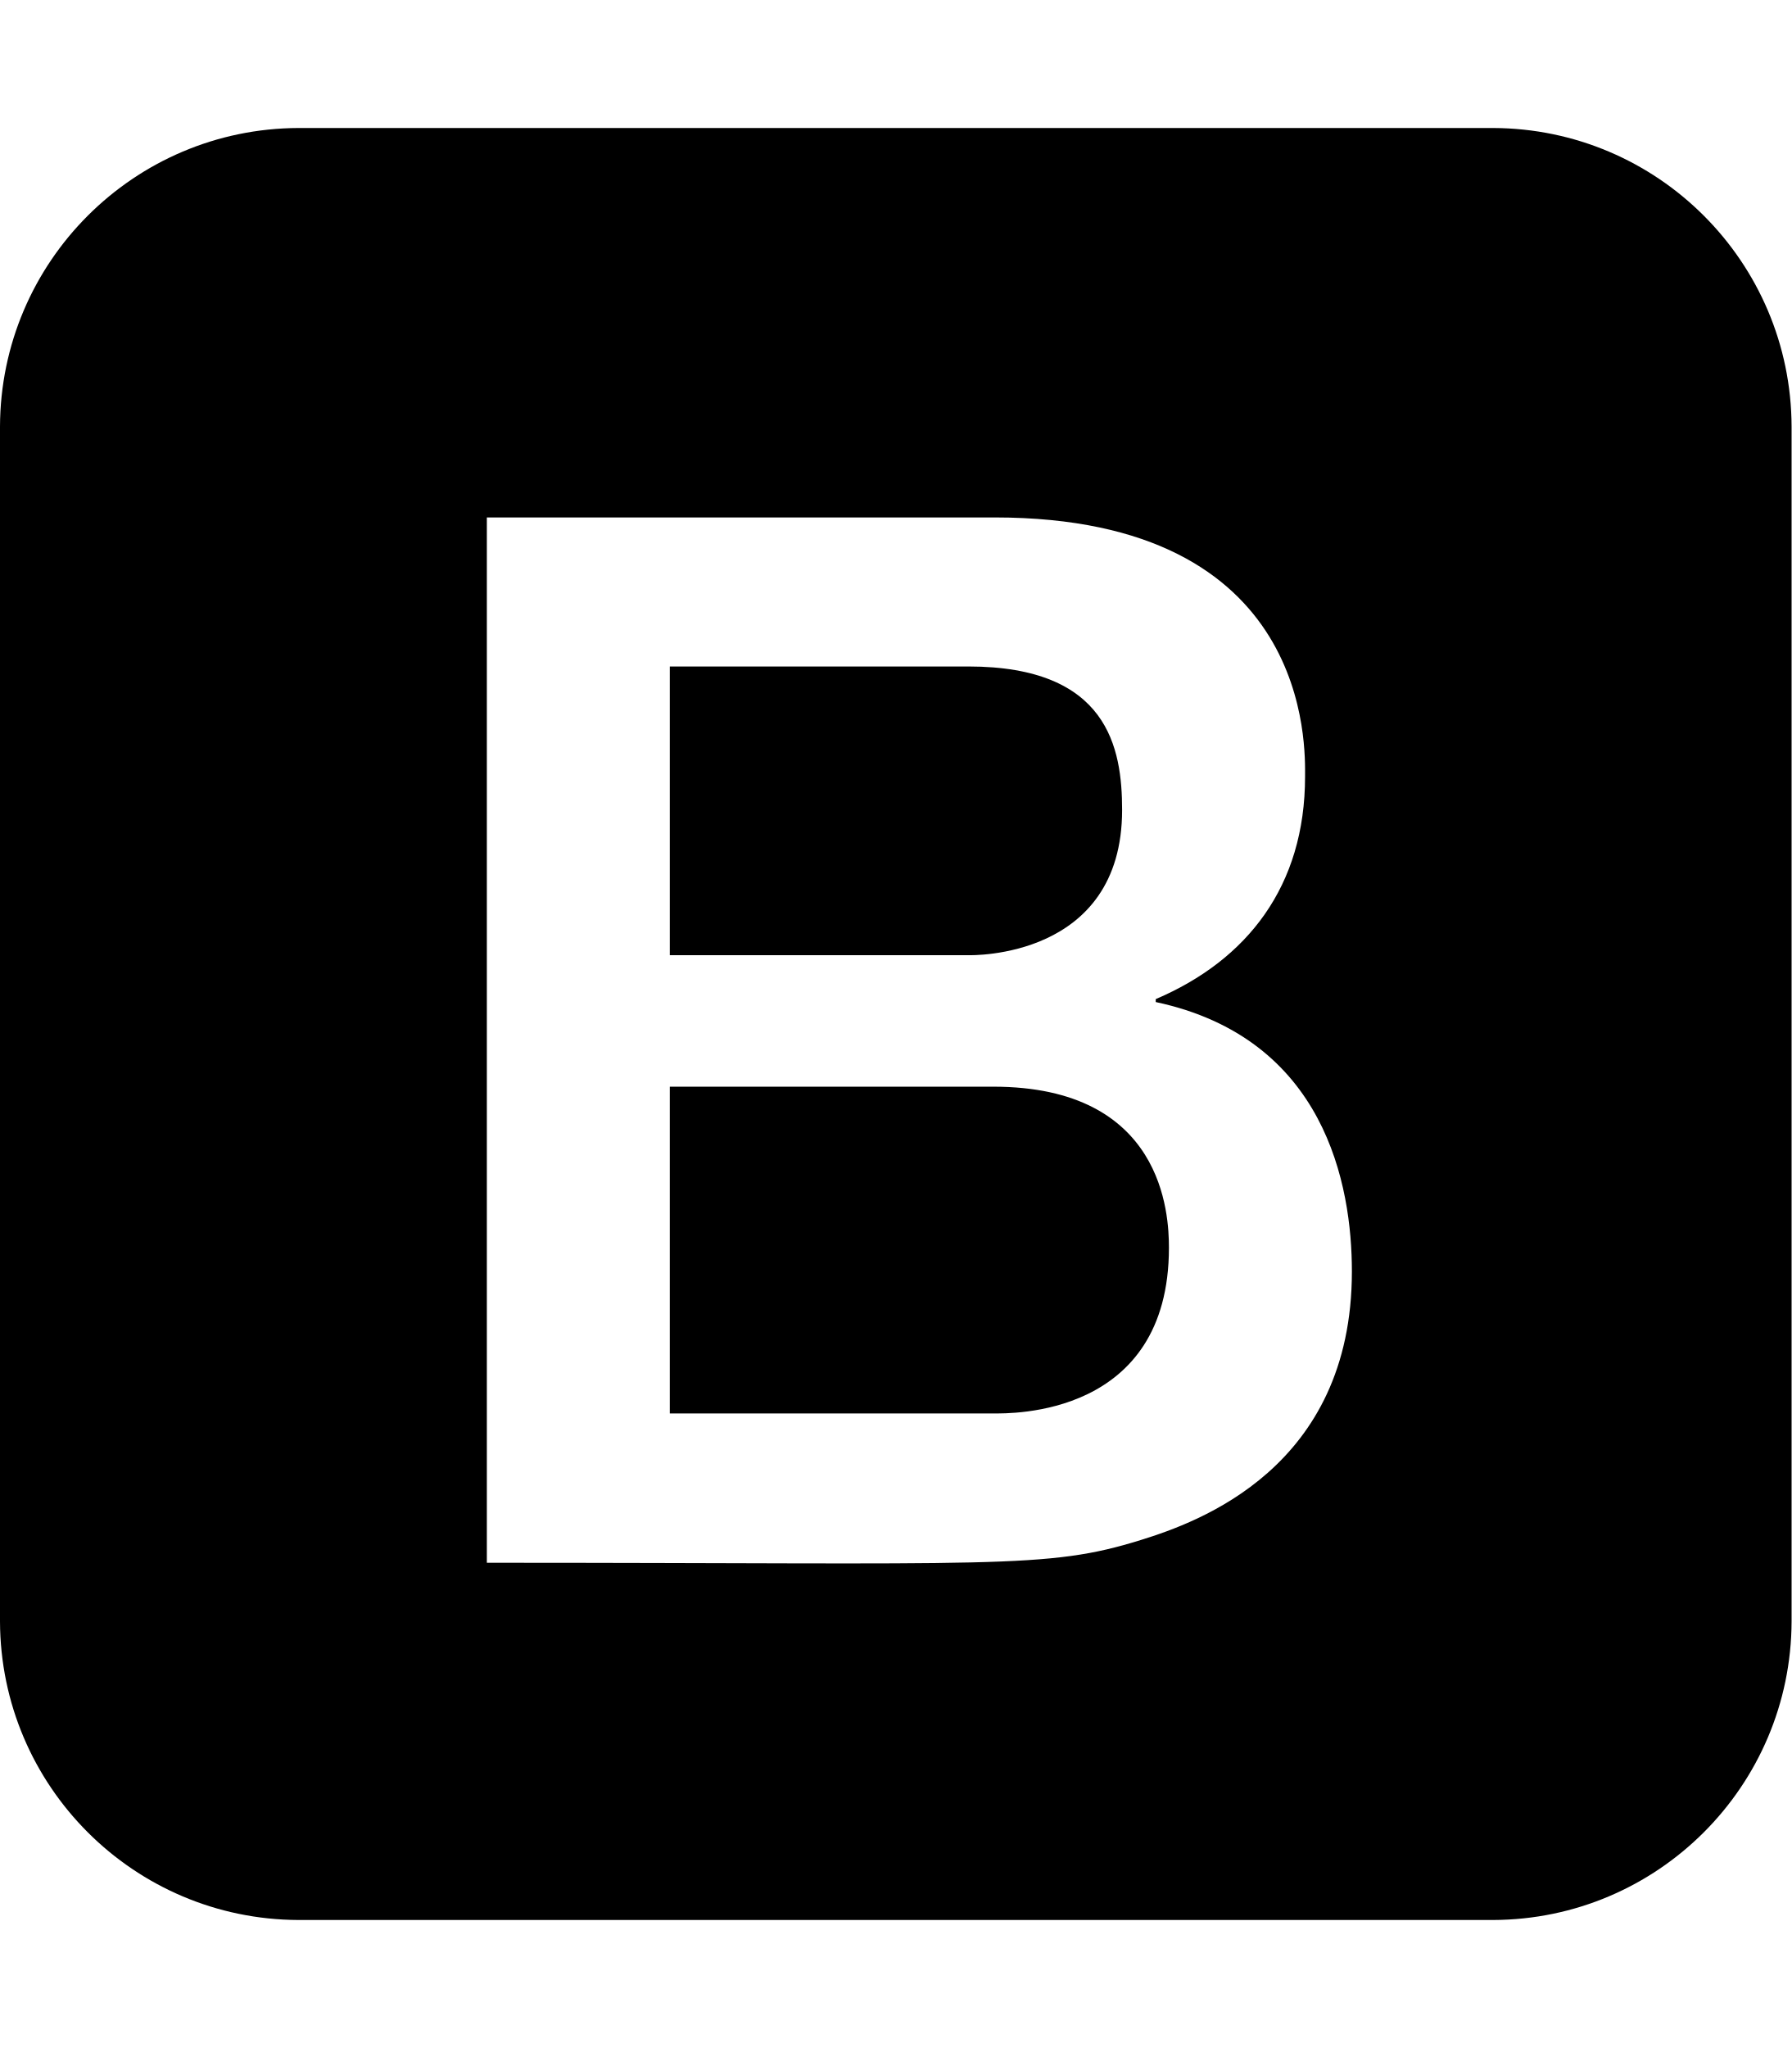
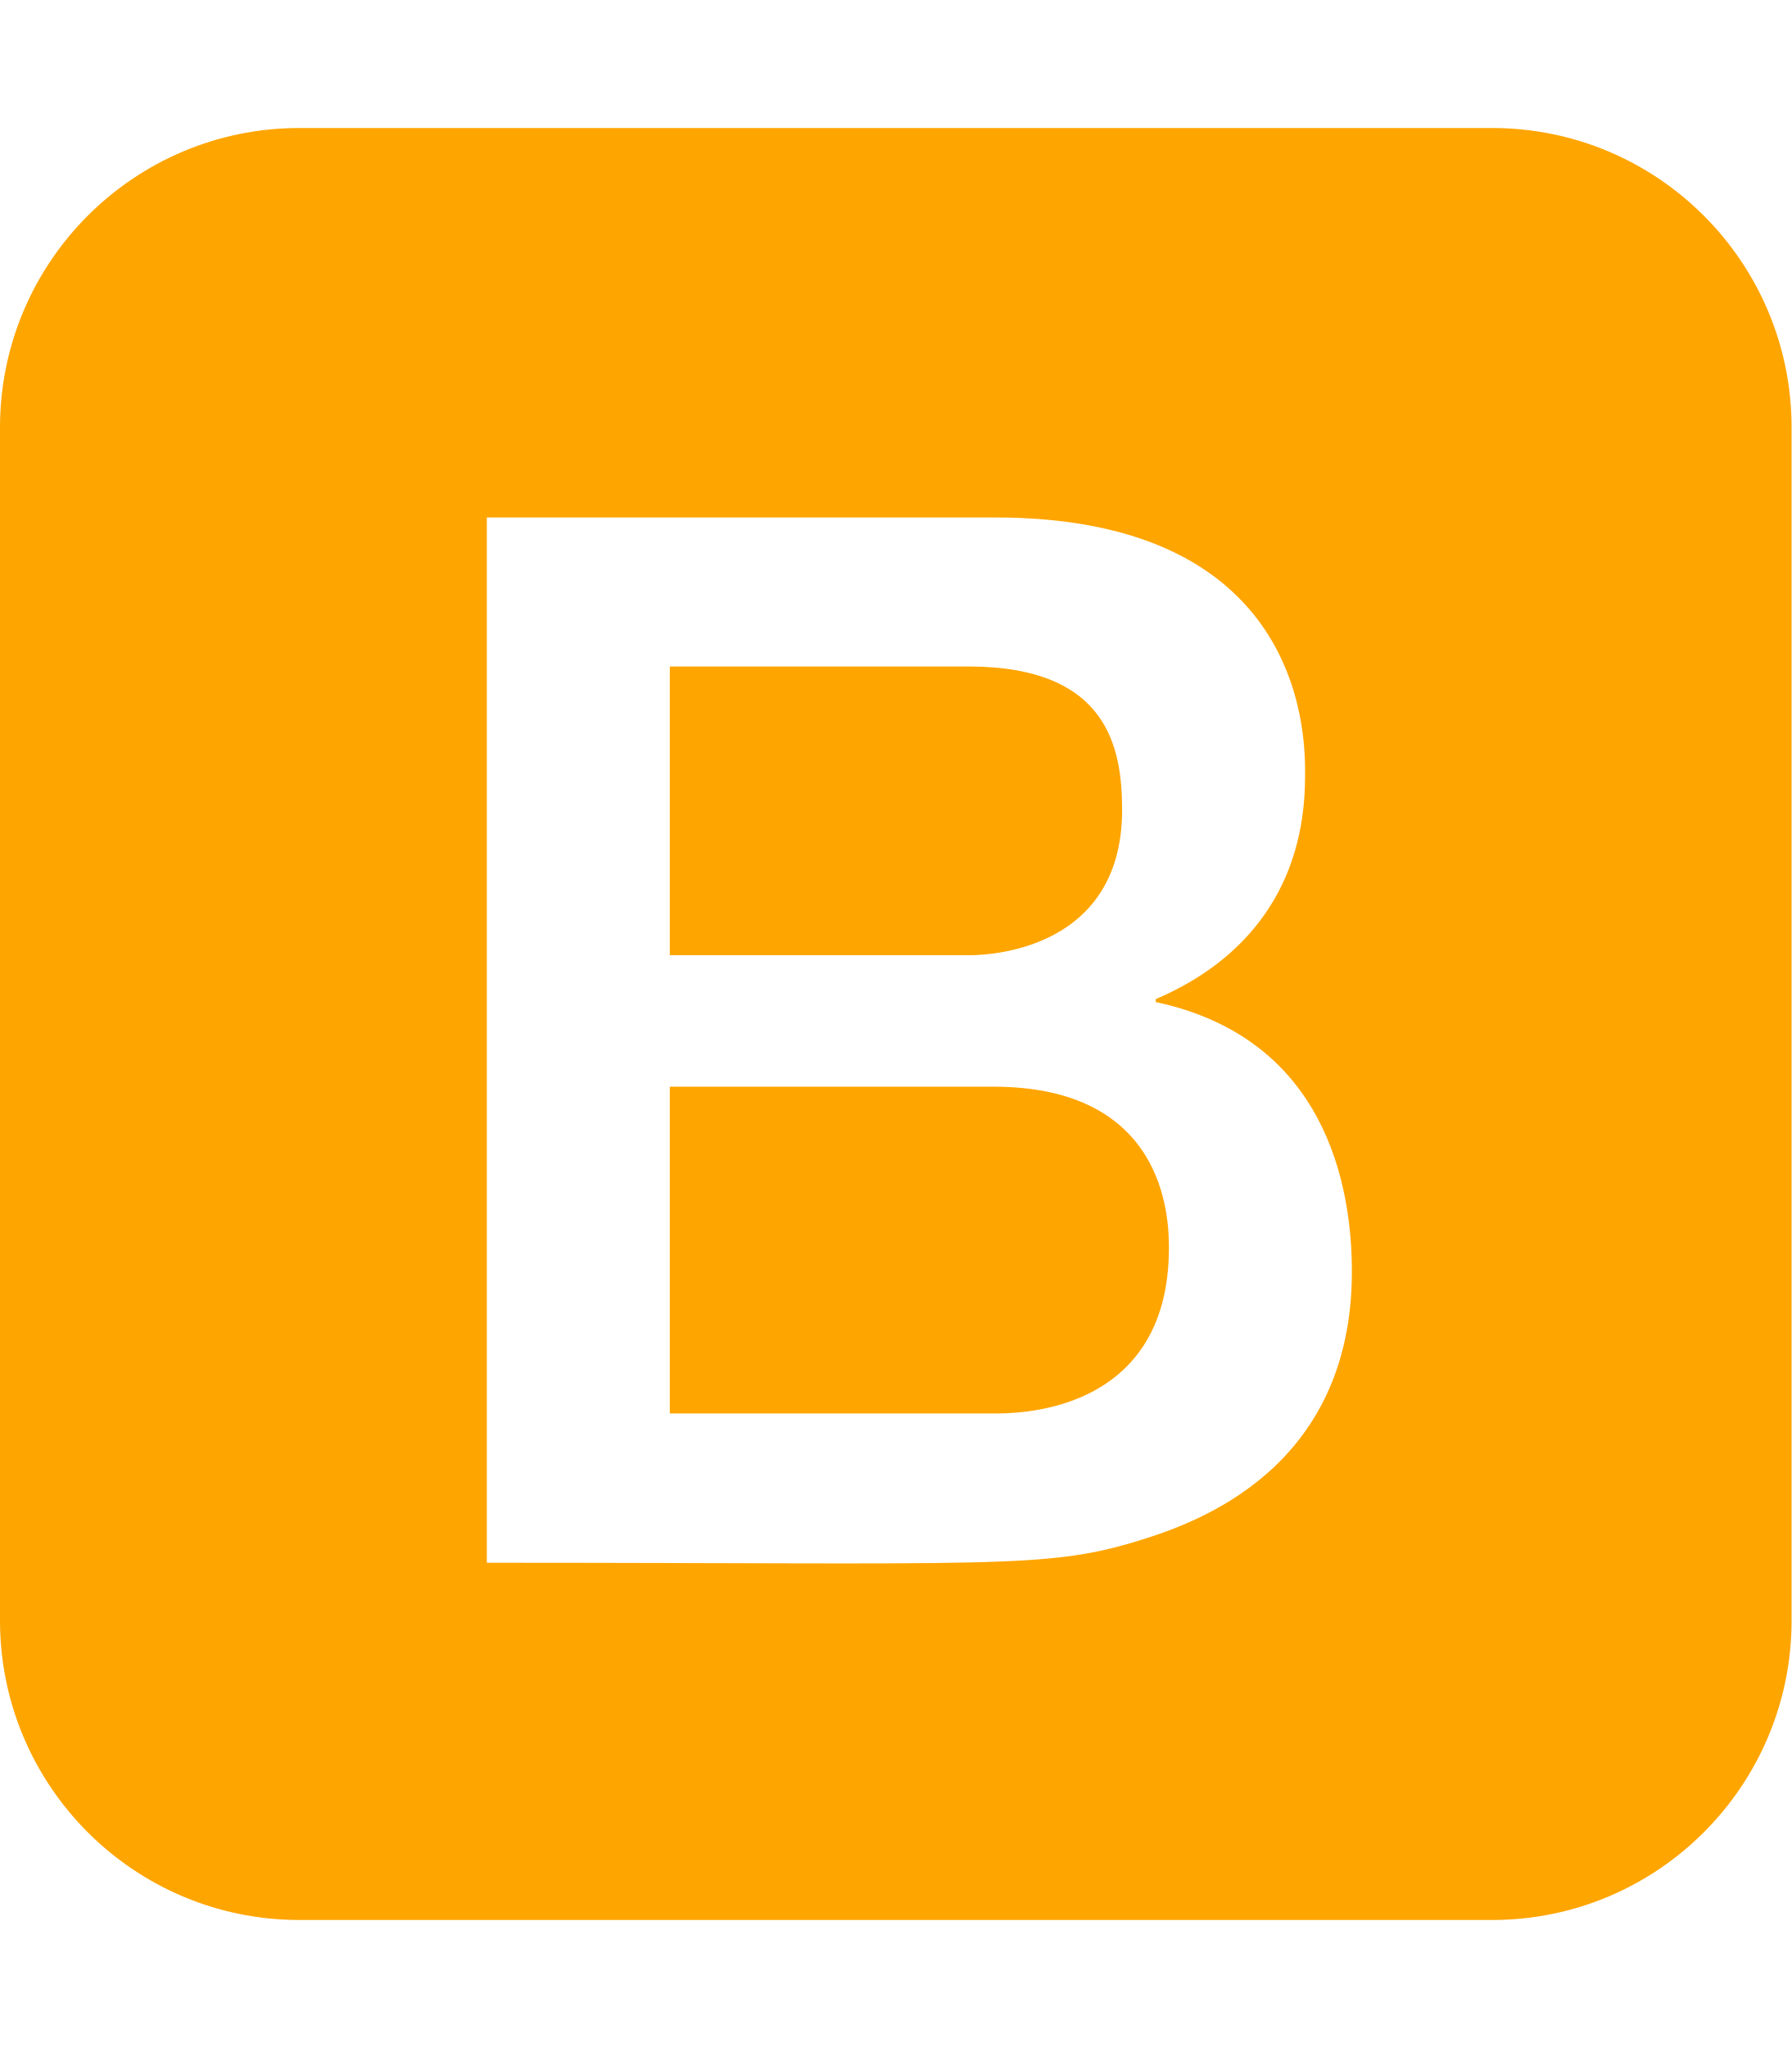
<svg xmlns="http://www.w3.org/2000/svg" aria-hidden="true" focusable="false" data-prefix="fab" data-icon="bootstrap" class="svg-inline--fa fa-bootstrap fa-w-14" role="img" viewBox="0 0 448 512">
-   <path fill="currentColor" d="M292.3 311.93c0 42.41-39.72 41.43-43.92 41.43h-80.89v-81.69h80.89c42.56 0 43.92 31.9 43.92 40.26zm-50.15-73.13c.67 0 38.44 1 38.44-36.31 0-15.52-3.51-35.87-38.44-35.87h-74.66v72.18h74.66zM448 106.67v298.66A74.89 74.89 0 0 1 373.33 480H74.67A74.89 74.89 0 0 1 0 405.33V106.67A74.89 74.89 0 0 1 74.67 32h298.66A74.89 74.89 0 0 1 448 106.67zM338.05 317.86c0-21.57-6.65-58.29-49.05-67.35v-.73c22.91-9.78 37.34-28.25 37.34-55.64 0-7 2-64.78-77.6-64.78h-127v261.33c128.23 0 139.87 1.68 163.6-5.71 14.21-4.42 52.71-17.98 52.71-67.12z" />
+   <path fill="orange" d="M292.3 311.93c0 42.41-39.72 41.43-43.92 41.43h-80.89v-81.69h80.89c42.56 0 43.92 31.9 43.92 40.26zm-50.15-73.13c.67 0 38.44 1 38.44-36.31 0-15.52-3.51-35.87-38.44-35.87h-74.66v72.18h74.66zM448 106.67v298.66A74.89 74.89 0 0 1 373.33 480H74.67A74.89 74.89 0 0 1 0 405.33V106.67A74.89 74.89 0 0 1 74.67 32h298.66A74.89 74.89 0 0 1 448 106.67zM338.05 317.86c0-21.57-6.65-58.29-49.05-67.35v-.73c22.91-9.78 37.34-28.25 37.34-55.64 0-7 2-64.78-77.6-64.78h-127v261.33c128.23 0 139.87 1.68 163.6-5.71 14.21-4.42 52.71-17.98 52.71-67.12z" />
</svg>
